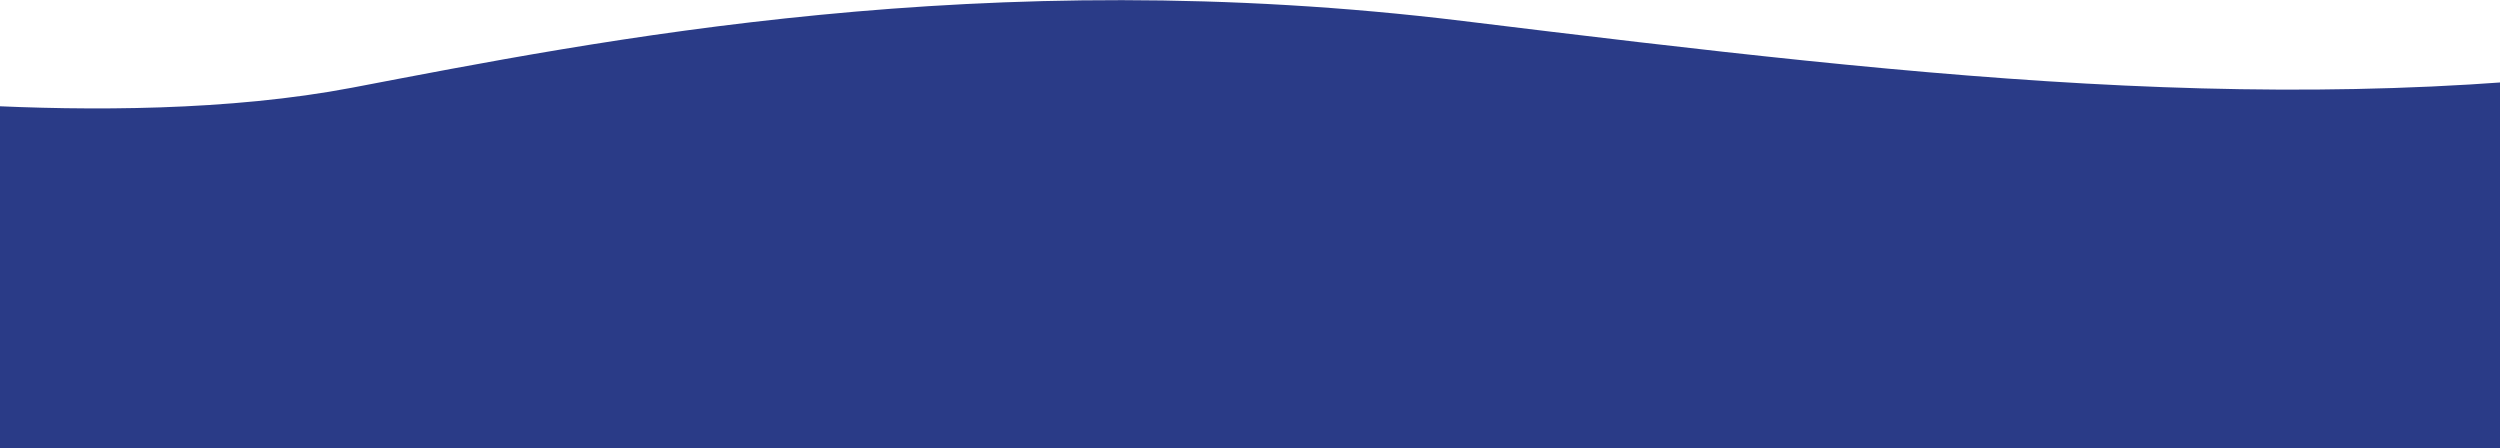
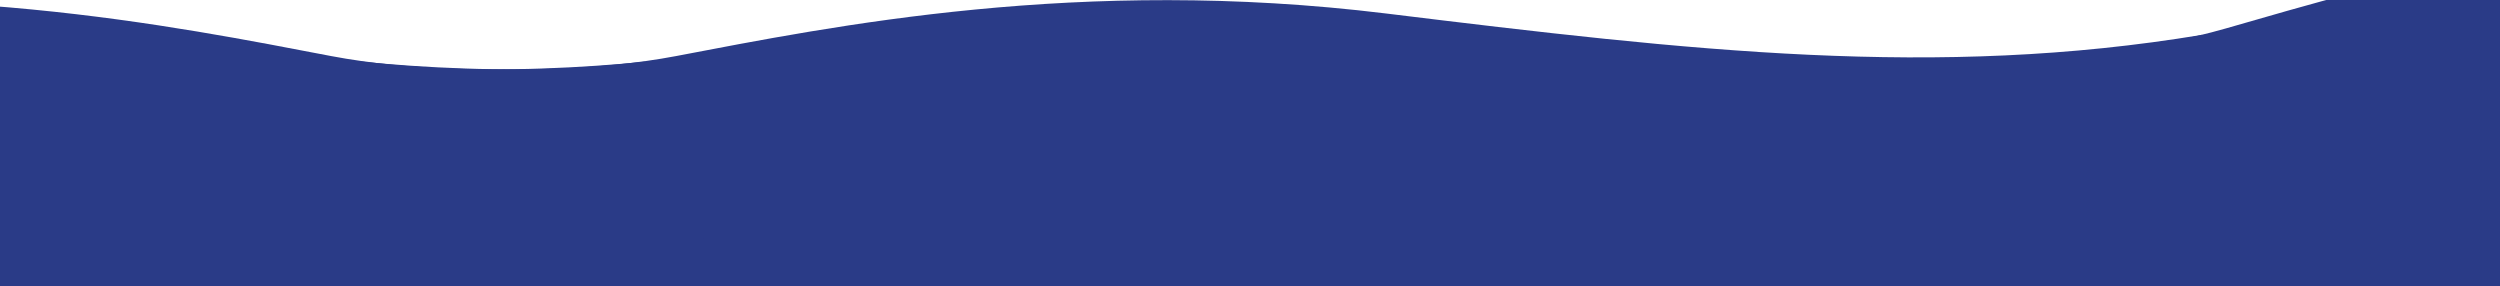
- <svg xmlns="http://www.w3.org/2000/svg" width="1918" height="343" viewBox="0 0 1918 343">
-   <g>
-     <g>
-       <path fill="#2a3b87" d="M-164.557 67.26s246.847 35.84 434.776 0c187.93-35.841 485.118-96.063 852.235-51.148s659.936 78.607 978.978 25.574V814.37h-2307.59z" />
-     </g>
-   </g>
+ <svg xmlns="http://www.w3.org/2000/svg" viewBox="0 0 3000 343" fill="#2a3b87">
+   <path d="M376.4 67.3s246.8 35.8 434.8 0c187.9-35.8 485.1-96.1 852.2-51.1s659.9 78.6 979 25.6v772.7H334.8l41.6-747.2z" />
+   <path d="M832.3 67.3s-246.8 35.8-434.8 0C209.6 31.4-87.6-28.8-454.8 16.1s-659.9 78.6-979 25.6v772.7H873.9L832.3 67.3zm1405.8 6.5s249.1 13.1 433-39.7c183.9-52.9 474.3-140 844-128.8s664.4 18 977.2-64l70.6 769.5L2265 821.6l-26.9-747.8z" />
</svg>
